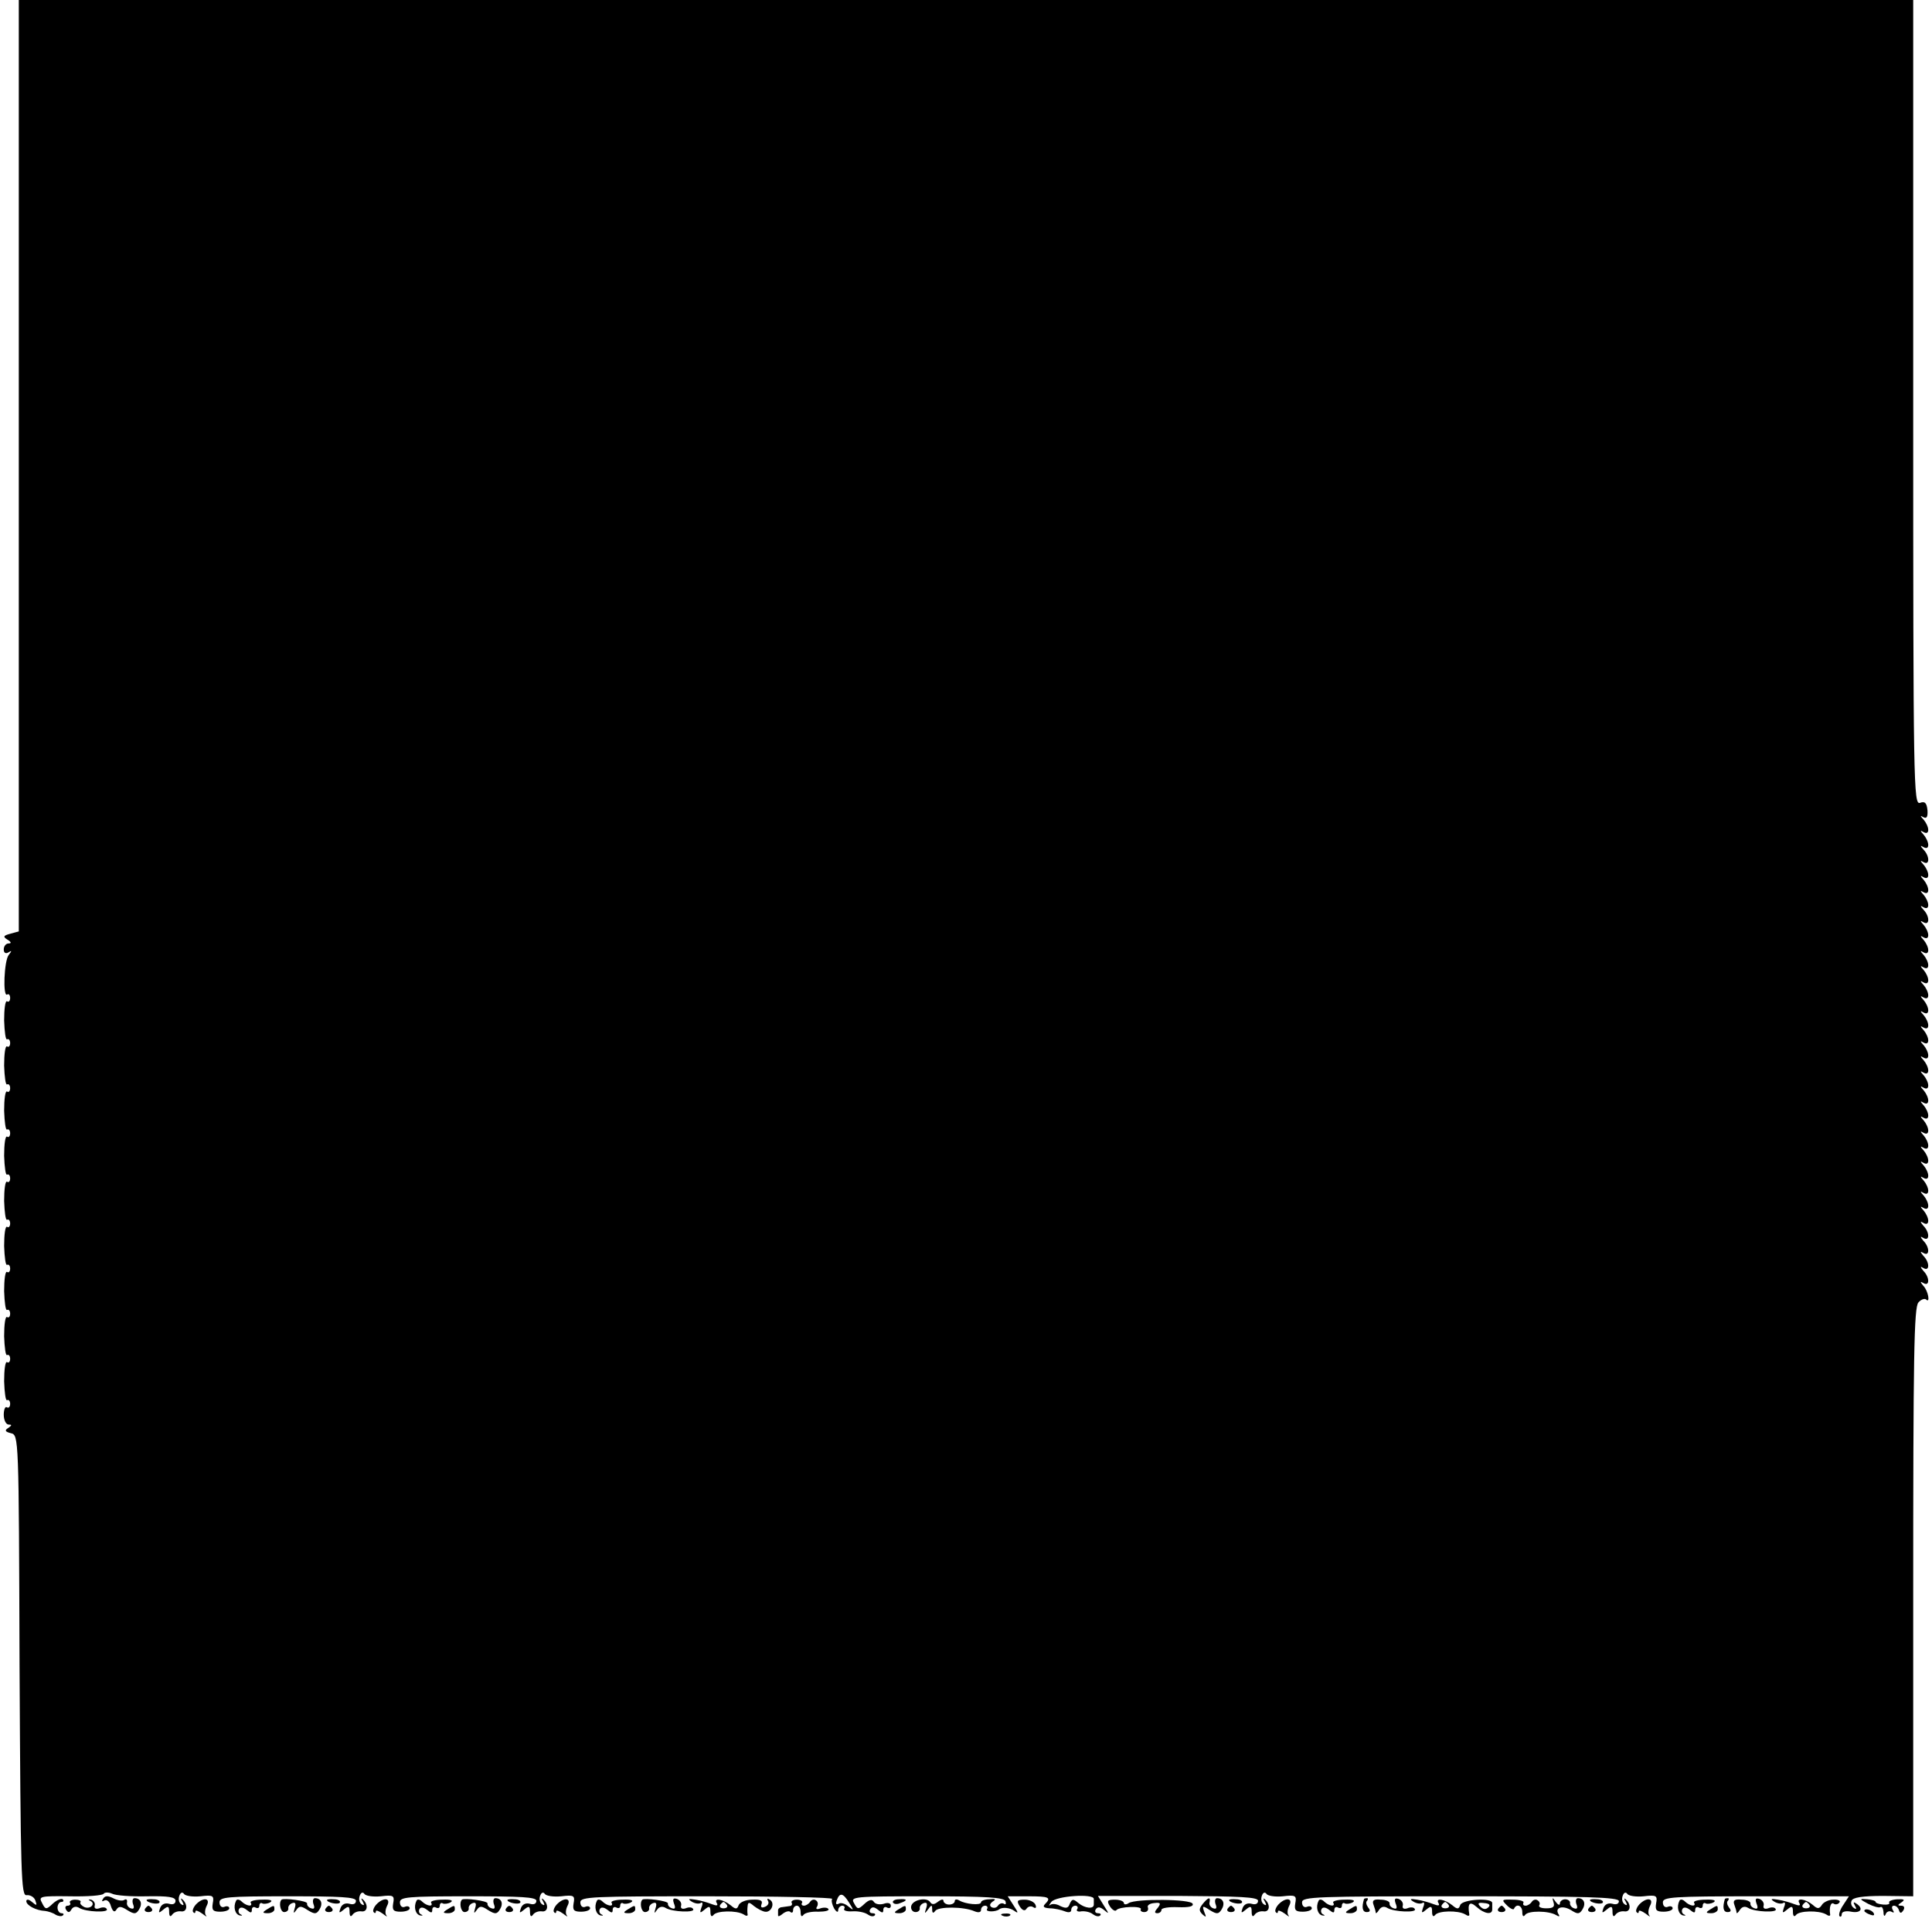
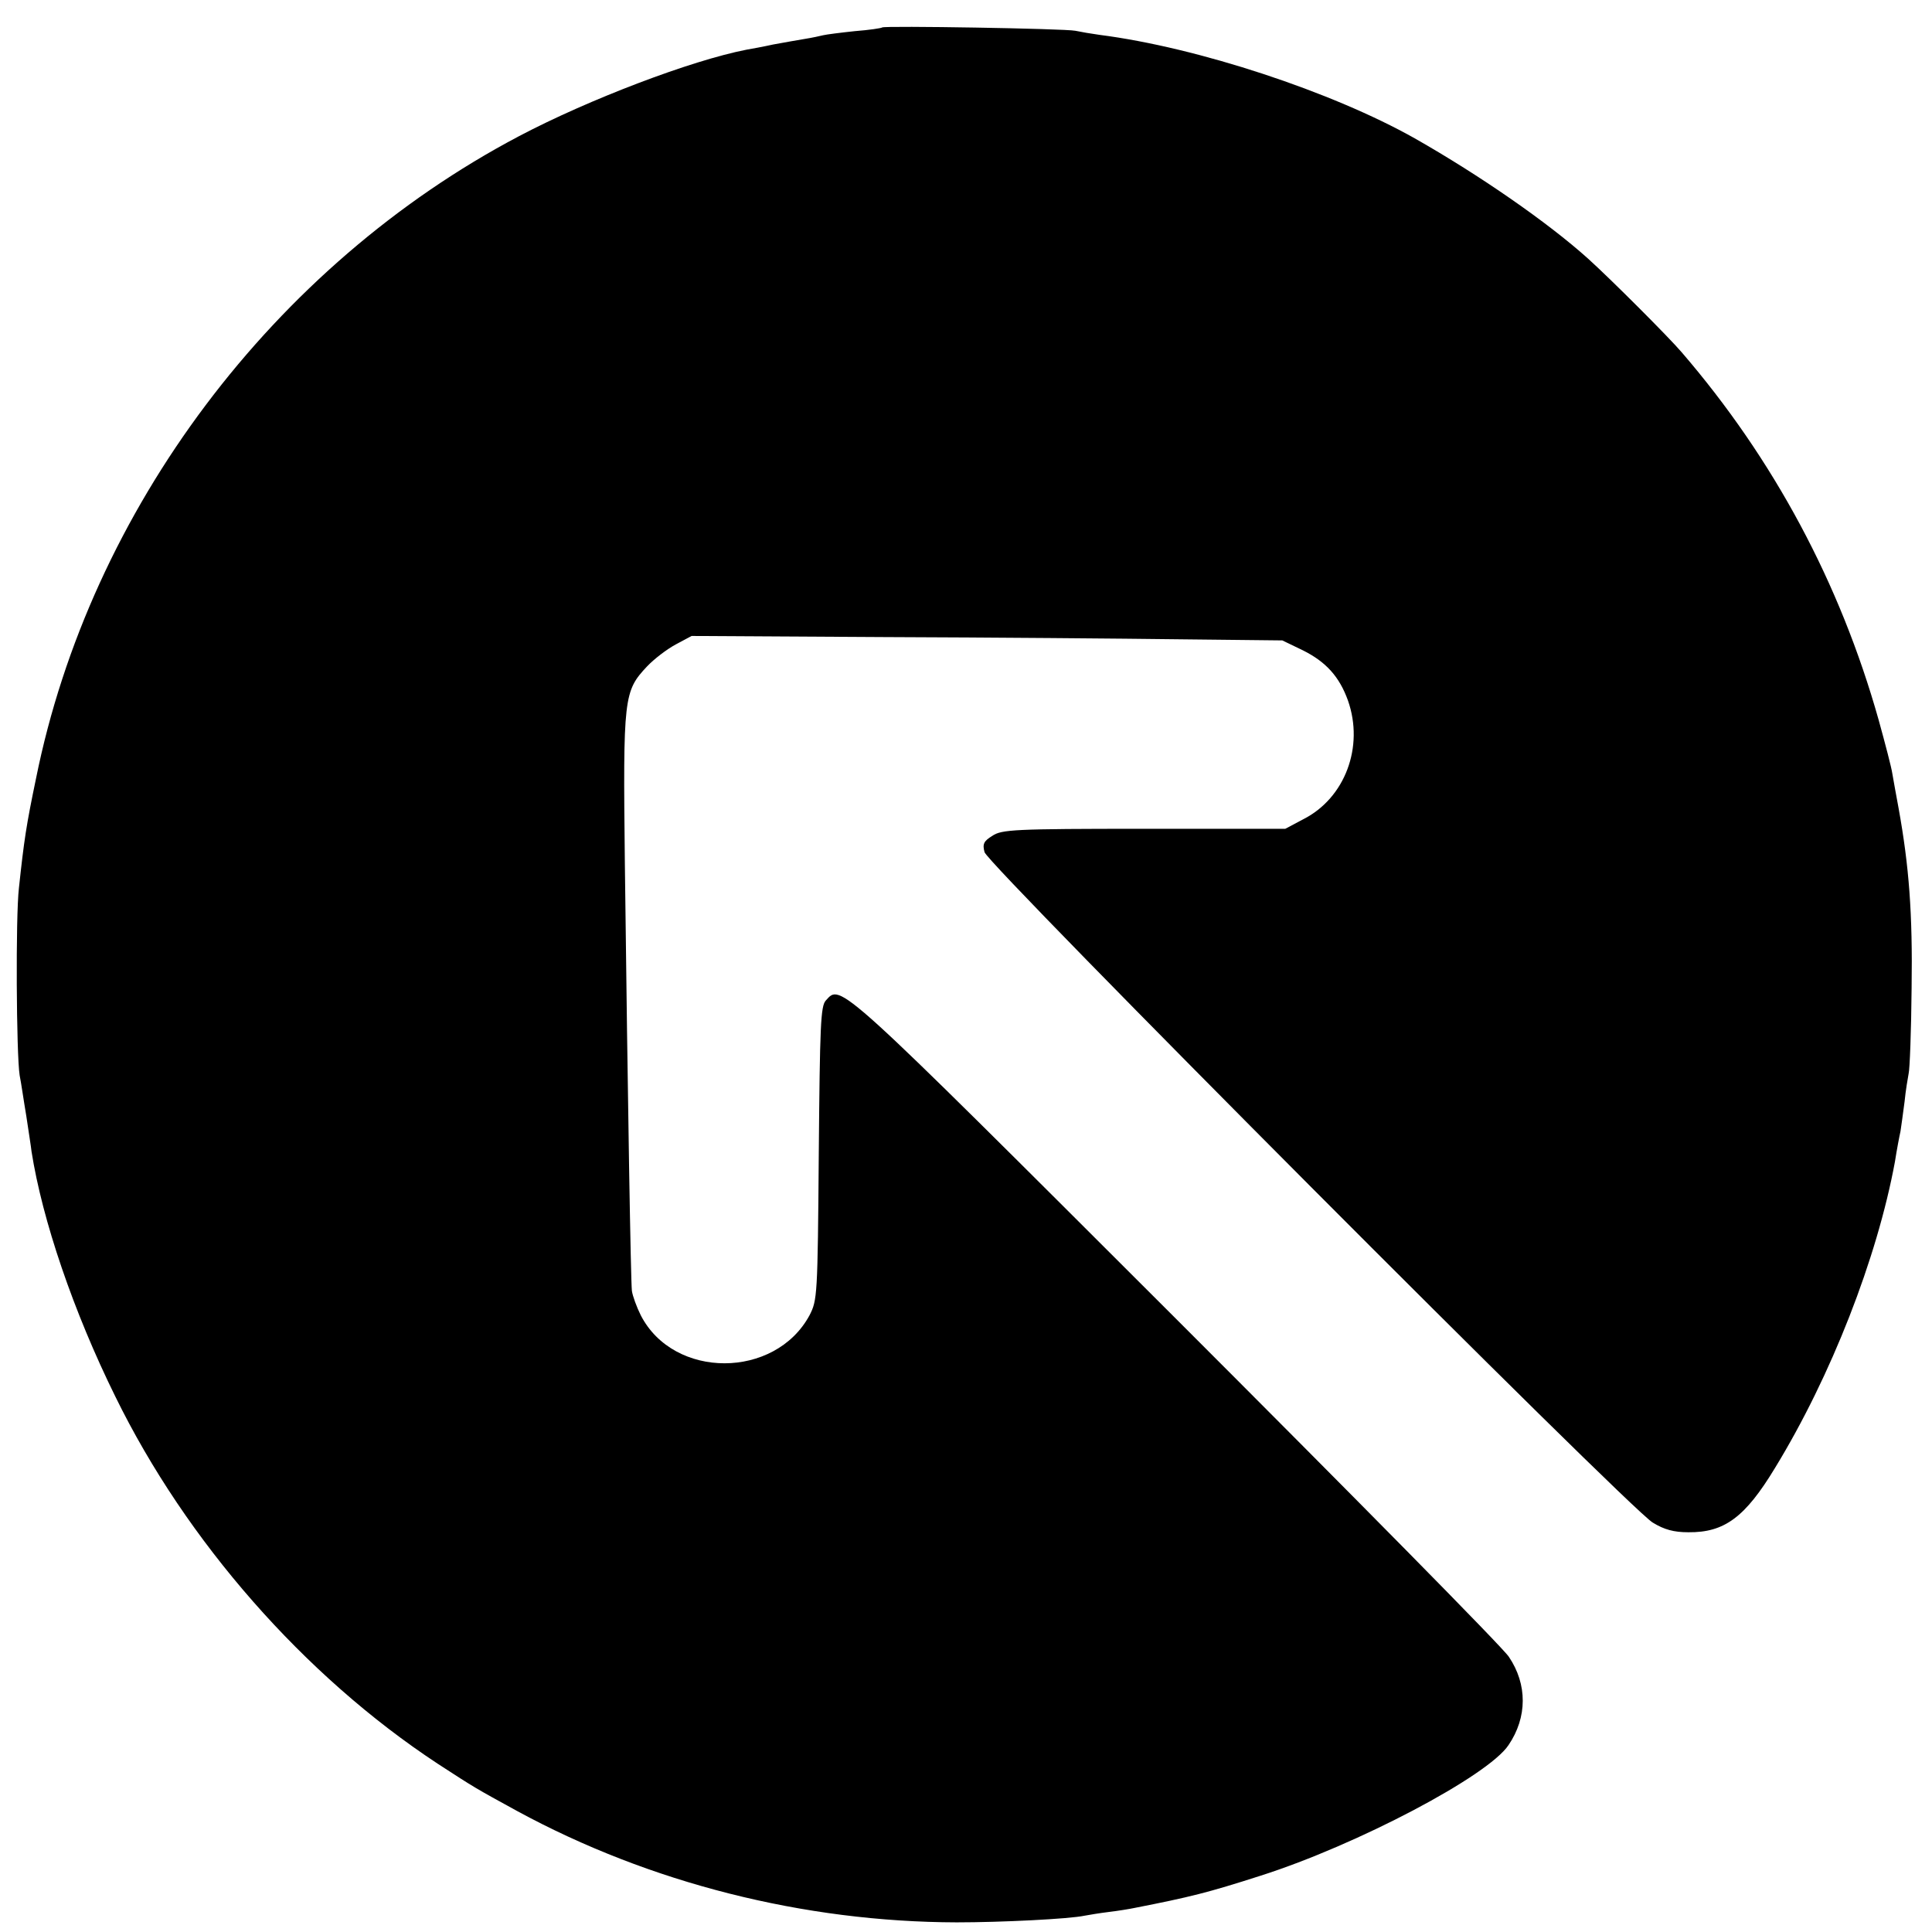
- <svg xmlns="http://www.w3.org/2000/svg" version="1.0" width="514pt" height="514pt" viewBox="0 0 514 514" preserveAspectRatio="xMidYMid meet">
-   <g transform="translate(0,514) scale(0.1,-0.1)" fill="#000000" stroke="none">
-     <path d="M50 3901 l0 -1239 -22 -6 c-19 -5 -21 -8 -8 -16 10 -6 11 -10 3 -10 -7 0 -13 -7 -13 -16 0 -9 5 -12 12 -8 10 6 10 5 1 -7 -12 -15 -16 -112 -4 -105 4 3 8 -1 8 -9 0 -8 -4 -12 -8 -9 -5 3 -8 -20 -8 -51 1 -30 4 -53 8 -50 4 2 8 -2 8 -10 0 -8 -4 -12 -8 -9 -5 3 -8 -20 -8 -51 1 -30 4 -53 8 -50 4 2 8 -2 8 -10 0 -8 -4 -12 -8 -9 -5 3 -8 -20 -8 -51 1 -30 4 -53 8 -50 4 2 8 -2 8 -10 0 -8 -4 -12 -8 -9 -5 3 -8 -20 -8 -51 1 -30 4 -53 8 -50 4 2 8 -2 8 -10 0 -8 -4 -12 -8 -9 -5 3 -8 -20 -8 -51 1 -30 4 -53 8 -50 4 2 8 -2 8 -10 0 -8 -4 -12 -8 -9 -5 3 -8 -20 -8 -51 1 -30 4 -53 8 -50 4 2 8 -2 8 -10 0 -8 -4 -12 -8 -9 -5 3 -8 -20 -8 -51 1 -30 4 -53 8 -50 4 2 8 -2 8 -10 0 -8 -4 -12 -8 -9 -5 3 -8 -20 -8 -51 1 -30 4 -53 8 -50 4 2 8 -2 8 -10 0 -8 -4 -12 -8 -9 -5 3 -8 -20 -8 -51 1 -30 4 -53 8 -50 4 2 8 -2 8 -10 0 -8 -4 -12 -9 -9 -4 3 -8 -6 -8 -20 0 -14 6 -26 13 -26 9 0 9 -2 -1 -9 -10 -6 -9 -10 7 -14 21 -5 21 -7 23 -619 3 -561 4 -613 19 -610 9 1 20 -5 23 -14 5 -14 4 -15 -9 -4 -8 7 -15 8 -15 2 0 -11 26 -25 50 -26 8 -1 21 -5 28 -10 7 -4 16 -5 19 -2 4 3 2 6 -4 6 -5 0 -10 7 -10 15 0 8 5 15 10 15 6 0 7 3 4 7 -4 3 -16 -2 -26 -11 -18 -17 -20 -17 -29 1 -10 18 -6 19 74 18 47 -1 87 2 90 7 3 4 13 4 22 0 9 -5 51 -8 93 -7 57 1 76 -2 76 -12 0 -8 -7 -11 -17 -8 -11 3 -20 -1 -24 -11 -5 -14 -4 -15 9 -4 12 10 15 9 15 -6 0 -12 3 -15 8 -8 4 6 14 10 23 9 17 -3 20 18 4 32 -4 4 -5 2 0 -6 5 -9 4 -12 -3 -7 -6 4 -8 14 -5 22 3 9 8 11 12 6 3 -6 23 -9 44 -7 34 4 37 2 33 -19 -3 -18 1 -22 20 -22 13 0 24 4 24 9 0 5 -6 7 -13 4 -7 -3 -13 2 -13 12 0 14 20 16 181 16 141 0 182 -2 182 -12 0 -8 -7 -11 -17 -8 -11 3 -20 -1 -24 -11 -5 -14 -4 -15 9 -4 12 10 15 9 15 -6 0 -12 3 -15 8 -8 4 6 14 10 23 9 17 -3 20 18 4 32 -4 4 -5 2 0 -6 5 -9 4 -12 -3 -7 -6 4 -8 14 -5 22 3 9 8 11 12 6 3 -6 23 -9 44 -7 34 4 37 2 33 -19 -3 -18 1 -22 20 -22 13 0 24 4 24 9 0 5 -6 7 -13 4 -7 -3 -13 2 -13 12 0 14 20 16 181 16 141 0 182 -2 182 -12 0 -8 -7 -11 -17 -8 -11 3 -20 -1 -24 -11 -5 -14 -4 -15 9 -4 12 10 15 9 15 -6 0 -12 3 -15 8 -8 4 6 14 10 23 9 17 -3 20 18 4 32 -4 4 -5 2 0 -6 5 -9 4 -12 -3 -7 -6 4 -8 14 -5 22 3 9 8 11 12 6 3 -6 23 -9 44 -7 34 4 37 2 33 -19 -3 -18 1 -22 20 -22 13 0 24 4 24 9 0 5 -6 7 -13 4 -7 -3 -13 2 -13 12 0 15 32 16 337 16 186 0 335 -3 333 -7 -3 -4 0 -16 5 -25 6 -10 11 -12 11 -5 0 6 5 12 11 12 5 0 8 -4 5 -8 -3 -5 7 -8 22 -7 15 1 33 -3 40 -8 7 -5 15 -7 19 -3 3 3 1 6 -6 6 -7 0 -9 5 -6 10 5 8 11 7 21 -1 11 -9 14 -9 14 0 0 7 5 9 10 6 6 -3 10 -1 10 5 0 7 -8 9 -19 5 -11 -3 -22 -1 -26 5 -5 8 -13 6 -25 -5 -17 -16 -19 -15 -28 2 -10 17 -1 18 194 18 159 0 205 -3 209 -13 2 -7 1 -10 -4 -7 -5 3 -12 1 -16 -5 -4 -6 -11 -7 -17 -4 -6 4 -5 9 3 15 10 6 7 8 -9 6 -12 0 -22 -4 -22 -8 0 -9 -42 -5 -58 5 -7 4 -12 3 -12 -2 0 -5 -7 -9 -15 -9 -8 0 -15 5 -15 10 0 5 -6 4 -14 -2 -10 -8 -16 -9 -21 -2 -9 15 -48 7 -51 -11 -1 -8 4 -15 12 -15 7 0 12 5 11 10 -1 5 4 12 11 14 8 3 10 -2 6 -14 -5 -15 -4 -15 5 -3 9 13 11 13 11 0 0 -10 3 -11 8 -4 8 12 76 12 105 -1 10 -4 17 -3 17 4 0 6 5 11 11 11 5 0 8 -4 5 -9 -5 -8 22 -8 32 -1 8 7 29 5 41 -4 11 -8 10 -4 -2 14 l-16 25 54 0 c56 0 63 -3 45 -21 -7 -7 -2 -10 13 -11 12 0 30 -4 40 -8 10 -4 17 -3 17 4 0 6 5 11 11 11 5 0 8 -4 5 -9 -4 -5 2 -8 11 -6 10 1 24 -2 31 -8 7 -5 15 -7 19 -3 3 3 1 6 -6 6 -7 0 -9 5 -6 10 5 8 12 7 23 -2 13 -11 13 -10 -1 12 l-16 26 213 0 c166 -1 213 -3 213 -13 0 -8 -7 -11 -17 -8 -11 3 -20 -1 -24 -11 -5 -14 -4 -15 9 -4 12 10 15 9 15 -6 0 -12 3 -15 8 -8 4 6 14 10 23 9 17 -3 20 18 4 32 -4 4 -5 2 0 -6 5 -9 4 -12 -3 -7 -6 4 -8 14 -5 22 3 9 8 11 12 6 3 -6 23 -9 44 -7 34 4 37 2 33 -19 -3 -18 1 -22 20 -22 13 0 24 4 24 9 0 5 -6 7 -13 4 -7 -3 -13 2 -13 12 0 15 38 16 421 16 335 0 422 -2 422 -13 0 -7 -7 -10 -17 -7 -11 3 -20 -1 -24 -11 -5 -14 -4 -15 9 -4 12 10 15 9 15 -6 0 -12 3 -15 8 -8 4 6 14 10 23 9 17 -3 20 18 4 32 -4 4 -5 2 0 -6 5 -9 4 -12 -3 -7 -6 4 -8 14 -5 22 3 9 8 11 12 6 3 -6 23 -9 44 -7 34 4 37 2 33 -19 -3 -18 1 -22 20 -22 13 0 24 4 24 9 0 5 -6 7 -13 4 -7 -3 -13 2 -13 12 0 14 25 16 248 16 l247 0 -15 -23 c-9 -13 -13 -26 -10 -30 3 -3 6 0 6 6 0 6 11 9 25 6 26 -5 34 9 13 22 -7 5 -8 3 -3 -6 5 -8 4 -11 -3 -6 -6 4 -9 12 -6 19 3 9 29 13 84 13 l80 -1 0 783 c0 657 2 785 14 797 7 8 16 11 20 8 12 -12 6 23 -7 36 -9 11 -9 13 1 7 16 -9 16 16 -1 33 -9 11 -9 13 1 7 16 -9 16 16 -1 33 -9 11 -9 13 1 7 16 -9 16 16 -1 33 -9 11 -9 13 1 7 16 -9 16 16 -1 33 -9 11 -9 13 1 7 7 -4 12 -2 12 6 0 8 -6 20 -12 27 -10 11 -10 13 0 7 7 -4 12 -2 12 6 0 8 -6 20 -12 27 -10 11 -10 13 0 7 7 -4 12 -2 12 6 0 8 -6 20 -12 27 -10 11 -10 13 0 7 7 -4 12 -2 12 6 0 8 -6 20 -12 27 -10 11 -10 13 0 7 7 -4 12 -2 12 6 0 8 -6 20 -12 27 -10 11 -10 13 0 7 7 -4 12 -2 12 6 0 8 -6 20 -12 27 -10 11 -10 13 0 7 7 -4 12 -2 12 6 0 8 -6 20 -12 27 -10 11 -10 13 0 7 7 -4 12 -2 12 6 0 8 -6 20 -12 27 -10 11 -10 13 0 7 7 -4 12 -2 12 6 0 8 -6 20 -12 27 -10 11 -10 13 0 7 7 -4 12 -2 12 6 0 8 -6 20 -12 27 -10 11 -10 13 0 7 7 -4 12 -2 12 6 0 8 -6 20 -12 27 -10 11 -10 13 0 7 7 -4 12 -2 12 6 0 8 -6 20 -12 27 -10 11 -10 13 0 7 7 -4 12 -2 12 6 0 8 -6 20 -12 27 -10 11 -10 13 0 7 7 -4 12 -2 12 6 0 8 -6 20 -12 27 -10 11 -10 13 0 7 7 -4 12 -2 12 6 0 8 -6 20 -12 27 -10 11 -10 13 0 7 7 -4 12 -2 12 6 0 8 -6 20 -12 27 -10 11 -10 13 0 7 7 -4 12 -2 12 6 0 8 -6 20 -12 27 -10 11 -10 13 0 7 7 -4 12 -2 12 6 0 8 -6 20 -12 27 -10 11 -10 13 0 7 7 -4 12 -2 12 6 0 8 -6 20 -12 27 -10 11 -10 13 0 7 7 -4 12 -2 12 6 0 8 -6 20 -12 27 -10 11 -10 13 0 7 16 -9 16 16 0 33 -10 11 -10 13 0 7 7 -4 12 -2 12 6 0 8 -6 20 -12 27 -10 11 -10 13 0 7 7 -4 12 -2 12 6 0 8 -6 20 -12 27 -10 11 -10 13 0 7 7 -4 12 -2 12 6 0 8 -6 20 -12 27 -10 11 -10 13 0 7 16 -9 16 16 0 33 -10 11 -10 13 0 7 7 -4 12 -2 12 6 0 8 -6 20 -12 27 -10 11 -10 13 0 7 7 -4 12 -2 12 6 0 8 -6 20 -12 27 -10 11 -10 12 -1 7 9 -5 12 1 11 18 -2 20 -7 25 -20 20 -17 -5 -18 43 -18 1065 l0 1071 -2520 0 -2520 0 0 -1239z m2209 -3823 c13 -21 13 -22 -2 -10 -9 8 -21 11 -26 7 -7 -3 -8 0 -5 9 8 22 17 20 33 -6z m651 10 c0 -4 0 -11 0 -15 0 -13 -24 -10 -41 4 -14 12 -17 11 -23 -2 -4 -12 -10 -13 -25 -6 -10 6 -22 7 -27 3 -5 -4 -3 0 3 8 12 16 113 23 113 8z" />
-     <path d="M274 88 c-4 -6 -3 -8 4 -4 6 3 14 -3 17 -15 5 -15 10 -18 15 -9 6 9 12 9 29 -2 18 -11 23 -11 31 2 10 16 4 30 -12 30 -5 0 -7 -7 -4 -16 4 -10 2 -14 -6 -11 -7 2 -12 10 -10 16 1 7 -2 10 -8 6 -5 -3 -18 -1 -29 5 -14 7 -22 7 -27 -2z" />
-     <path d="M186 78 c3 -4 0 -8 -6 -8 -6 0 -8 -5 -4 -11 5 -8 9 -8 14 1 5 8 13 9 21 4 18 -11 80 -13 73 -3 -2 5 -11 6 -20 2 -9 -3 -14 0 -12 7 2 7 -3 14 -10 16 -7 1 -8 0 -2 -3 15 -7 2 -23 -15 -17 -8 4 -13 9 -11 13 3 4 -4 7 -14 7 -10 0 -16 -4 -14 -8z" />
-     <path d="M390 85 c0 -7 30 -13 34 -7 3 4 -4 9 -15 9 -10 1 -19 0 -19 -2z" />
-     <path d="M521 73 c-7 -8 -10 -17 -7 -20 3 -4 6 -3 6 2 0 4 8 1 18 -6 9 -7 14 -10 10 -5 -4 5 -3 16 2 26 11 21 -10 23 -29 3z" />
-     <path d="M628 83 c-8 -16 -3 -36 10 -39 7 -1 8 0 2 3 -5 2 -7 9 -4 14 3 6 11 5 20 -2 11 -9 14 -9 14 0 0 7 5 9 10 6 6 -3 10 -1 10 5 0 6 4 9 8 6 4 -2 14 -1 21 3 8 5 0 8 -22 7 -19 0 -33 -4 -30 -8 7 -12 -12 -9 -24 3 -6 6 -13 7 -15 2z" />
-     <path d="M749 86 c-8 -8 -3 -33 7 -33 7 0 12 5 11 10 -1 5 4 12 11 14 8 3 10 -2 6 -14 -4 -13 -3 -15 4 -5 8 12 13 12 31 0 18 -11 23 -11 31 2 10 16 4 30 -12 30 -5 0 -7 -7 -4 -16 4 -10 2 -14 -6 -11 -7 2 -12 8 -11 13 1 7 -62 15 -68 10z" />
-     <path d="M870 85 c0 -7 30 -13 34 -7 3 4 -4 9 -15 9 -10 1 -19 0 -19 -2z" />
-     <path d="M1001 73 c-7 -8 -10 -17 -7 -20 3 -4 6 -3 6 2 0 4 8 1 18 -6 9 -7 14 -10 10 -5 -4 5 -3 16 2 26 11 21 -10 23 -29 3z" />
-     <path d="M1108 83 c-8 -16 -3 -36 10 -39 7 -1 8 0 2 3 -5 2 -7 9 -4 14 3 6 11 5 20 -2 11 -9 14 -9 14 0 0 7 5 9 10 6 6 -3 10 -1 10 5 0 6 4 9 8 6 4 -2 14 -1 21 3 8 5 0 8 -22 7 -19 0 -33 -4 -30 -8 7 -12 -12 -9 -24 3 -6 6 -13 7 -15 2z" />
-     <path d="M1229 86 c-8 -8 -3 -33 7 -33 7 0 12 5 11 10 -1 5 4 12 11 14 8 3 10 -2 6 -14 -4 -13 -3 -15 4 -5 8 12 13 12 31 0 18 -11 23 -11 31 2 10 16 4 30 -12 30 -5 0 -7 -7 -4 -16 4 -10 2 -14 -6 -11 -7 2 -12 8 -11 13 1 7 -62 15 -68 10z" />
-     <path d="M1350 85 c0 -7 30 -13 34 -7 3 4 -4 9 -15 9 -10 1 -19 0 -19 -2z" />
-     <path d="M1481 73 c-7 -8 -10 -17 -7 -20 3 -4 6 -3 6 2 0 4 8 1 18 -6 9 -7 14 -10 10 -5 -4 5 -3 16 2 26 11 21 -10 23 -29 3z" />
-     <path d="M1588 83 c-8 -16 -3 -36 10 -39 7 -1 8 0 2 3 -5 2 -7 9 -4 14 3 6 11 5 20 -2 11 -9 14 -9 14 0 0 7 5 9 10 6 6 -3 10 -1 10 5 0 6 4 9 8 6 4 -2 14 -1 21 3 8 5 0 8 -22 7 -19 0 -33 -4 -30 -8 7 -12 -12 -9 -24 3 -6 6 -13 7 -15 2z" />
-     <path d="M1709 86 c-8 -8 -3 -33 7 -33 7 0 12 5 11 10 -1 5 4 12 11 14 8 3 10 -2 6 -14 -4 -14 -4 -15 4 -4 6 9 15 10 23 5 18 -11 80 -13 73 -3 -2 5 -11 6 -20 2 -9 -3 -14 0 -12 7 2 7 -3 15 -11 18 -10 3 -12 0 -8 -12 5 -12 3 -16 -5 -13 -7 2 -12 8 -11 13 1 7 -62 15 -68 10z" />
-     <path d="M1840 81 c8 -5 18 -7 24 -4 5 4 7 -1 2 -12 -5 -15 -4 -16 9 -5 12 10 15 9 15 -6 0 -11 3 -15 8 -9 8 12 61 13 80 2 7 -5 12 -5 11 0 -1 4 -1 14 0 22 1 11 4 11 17 0 9 -7 22 -14 29 -15 17 -3 28 23 13 32 -6 4 -8 3 -5 -3 4 -6 0 -13 -8 -16 -9 -4 -12 -1 -9 7 4 10 -4 13 -25 12 -17 0 -33 -7 -36 -15 -4 -11 -8 -11 -21 0 -20 16 -46 21 -37 6 4 -7 0 -8 -13 -3 -10 4 -30 10 -44 12 -18 3 -21 2 -10 -5z m94 -9 c3 -5 -1 -9 -9 -9 -8 0 -12 4 -9 9 3 4 7 8 9 8 2 0 6 -4 9 -8z" />
-     <path d="M2106 78 c3 -4 0 -9 -5 -9 -6 -1 -15 -2 -21 -3 -5 0 -10 -4 -10 -8 0 -5 0 -11 0 -14 0 -4 6 -1 13 5 8 6 17 8 20 4 4 -3 7 -1 7 5 0 7 5 12 10 12 6 0 10 -8 10 -17 0 -11 3 -14 8 -7 4 5 21 9 39 8 18 0 30 3 27 7 -2 4 -12 5 -21 2 -10 -4 -14 -2 -9 5 3 6 2 13 -3 16 -5 4 -12 2 -16 -4 -3 -5 -11 -10 -16 -10 -6 0 -8 4 -5 8 2 4 -4 8 -14 8 -10 0 -16 -4 -14 -8z" />
-     <path d="M2376 78 c3 -4 11 -5 19 -1 21 7 19 12 -4 10 -11 0 -18 -5 -15 -9z" />
-     <path d="M2713 68 c7 -11 14 -13 18 -6 4 6 12 8 18 4 6 -4 9 -2 6 6 -3 8 -16 14 -29 14 -20 0 -22 -3 -13 -18z" />
-     <path d="M2953 68 c6 -9 14 -14 17 -10 7 10 71 12 65 2 -2 -3 2 -7 9 -7 8 0 12 5 10 12 -3 6 5 11 17 12 17 2 18 -1 9 -13 -9 -10 -9 -14 -1 -14 6 0 11 4 11 9 0 5 20 8 44 7 29 -1 42 2 39 9 -4 13 -151 14 -170 2 -7 -5 -13 -4 -13 0 0 5 -11 9 -24 9 -20 0 -22 -3 -13 -18z" />
-     <path d="M3200 75 c-10 -13 -11 -18 -1 -28 10 -9 11 -8 5 6 -6 17 -5 18 15 5 18 -11 23 -11 31 2 10 16 4 30 -12 30 -5 0 -7 -7 -4 -16 4 -10 2 -14 -6 -11 -7 2 -12 10 -10 16 3 15 -3 14 -18 -4z" />
-     <path d="M3270 85 c0 -7 30 -13 34 -7 3 4 -4 9 -15 9 -10 1 -19 0 -19 -2z" />
-     <path d="M3401 73 c-7 -8 -10 -17 -7 -20 3 -4 6 -3 6 2 0 4 8 1 18 -6 9 -7 14 -10 10 -5 -4 5 -3 16 2 26 11 21 -10 23 -29 3z" />
-     <path d="M3508 83 c-8 -16 -3 -36 10 -39 7 -1 8 0 2 3 -5 2 -7 9 -4 14 3 6 11 5 20 -2 11 -9 14 -9 14 0 0 7 5 9 10 6 6 -3 10 -1 10 5 0 6 4 9 8 6 4 -2 14 -1 21 3 8 5 0 8 -22 7 -19 0 -33 -4 -30 -8 7 -12 -12 -9 -24 3 -6 6 -13 7 -15 2z" />
-     <path d="M3629 88 c-7 -23 -4 -35 7 -35 9 0 11 4 4 12 -5 7 -7 15 -3 18 3 4 3 7 0 7 -4 0 -7 -1 -8 -2z" />
-     <path d="M3654 73 c3 -8 6 -18 6 -21 0 -4 4 -1 9 7 6 9 14 10 22 5 18 -11 80 -13 73 -3 -2 5 -11 6 -20 2 -9 -3 -14 0 -12 7 2 7 -3 15 -11 18 -10 3 -12 0 -8 -12 5 -12 3 -16 -5 -13 -7 2 -12 8 -11 13 1 5 -10 10 -24 10 -18 2 -23 -2 -19 -13z" />
-     <path d="M3760 81 c8 -5 18 -7 24 -4 5 4 7 -1 2 -12 -5 -15 -4 -16 9 -5 12 10 15 9 15 -6 0 -11 3 -15 8 -9 8 12 61 13 80 2 7 -5 12 -5 11 0 -5 29 1 36 19 20 21 -19 42 -22 42 -7 0 6 0 13 0 17 0 15 -79 10 -85 -5 -4 -12 -8 -12 -21 -1 -20 16 -46 21 -37 6 4 -7 0 -8 -13 -3 -10 4 -30 10 -44 12 -18 3 -21 2 -10 -5z m94 -9 c3 -5 -1 -9 -9 -9 -8 0 -12 4 -9 9 3 4 7 8 9 8 2 0 6 -4 9 -8z m106 -6 c-7 -7 -14 -6 -21 1 -9 9 -7 12 9 10 14 -1 18 -5 12 -11z" />
-     <path d="M4009 71 c9 -9 18 -13 19 -9 7 15 22 8 22 -9 0 -11 3 -14 8 -7 8 11 62 11 82 -1 8 -5 11 -4 6 3 -10 17 11 24 34 10 17 -11 22 -11 30 2 10 16 4 30 -12 30 -5 0 -7 -7 -4 -16 4 -10 2 -14 -6 -11 -7 2 -12 9 -11 14 1 5 -5 10 -13 10 -7 0 -14 -5 -14 -11 0 -6 -5 -4 -11 4 -9 13 -10 13 -6 -1 4 -12 -1 -16 -19 -16 -13 0 -21 3 -19 8 3 4 1 10 -4 13 -5 4 -12 2 -16 -4 -3 -5 -11 -10 -16 -10 -6 0 -8 3 -6 8 3 4 -10 8 -28 8 -30 1 -31 0 -16 -15z" />
-     <path d="M4230 85 c0 -7 30 -13 34 -7 3 4 -4 9 -15 9 -10 1 -19 0 -19 -2z" />
-     <path d="M4361 73 c-7 -8 -10 -17 -7 -20 3 -4 6 -3 6 2 0 4 8 1 18 -6 9 -7 14 -10 10 -5 -4 5 -3 16 2 26 11 21 -10 23 -29 3z" />
-     <path d="M4468 83 c-8 -16 -3 -36 10 -39 7 -1 8 0 2 3 -5 2 -7 9 -4 14 3 6 11 5 20 -2 11 -9 14 -9 14 0 0 7 5 9 10 6 6 -3 10 -1 10 5 0 6 4 9 8 6 4 -2 14 -1 21 3 8 5 0 8 -22 7 -19 0 -33 -4 -30 -8 7 -12 -12 -9 -24 3 -6 6 -13 7 -15 2z" />
-     <path d="M4589 88 c-7 -23 -4 -35 7 -35 9 0 11 4 4 12 -5 7 -7 15 -3 18 3 4 3 7 0 7 -4 0 -7 -1 -8 -2z" />
-     <path d="M4614 73 c3 -8 6 -18 6 -21 0 -4 4 -1 9 7 6 9 14 10 22 5 18 -11 80 -13 73 -3 -2 5 -11 6 -20 2 -9 -3 -14 0 -12 7 2 7 -3 15 -11 18 -10 3 -12 0 -8 -12 5 -12 3 -16 -5 -13 -7 2 -12 8 -11 13 1 5 -10 10 -24 10 -18 2 -23 -2 -19 -13z" />
-     <path d="M4720 81 c8 -5 18 -7 24 -4 5 4 7 -1 2 -12 -5 -15 -4 -16 9 -5 12 10 15 9 15 -6 0 -11 3 -15 8 -9 8 12 61 13 80 2 7 -5 12 -5 11 0 -3 19 2 34 10 28 5 -3 12 -1 15 4 3 4 -4 8 -17 7 -12 0 -26 -7 -30 -14 -7 -11 -12 -11 -24 0 -19 16 -45 20 -36 5 4 -7 0 -8 -13 -3 -10 4 -30 10 -44 12 -18 3 -21 2 -10 -5z m94 -9 c3 -5 -1 -9 -9 -9 -8 0 -12 4 -9 9 3 4 7 8 9 8 2 0 6 -4 9 -8z" />
-     <path d="M4970 75 c14 -7 28 -11 32 -9 5 3 8 -3 9 -13 0 -11 3 -13 6 -5 2 6 10 9 15 6 7 -4 8 -2 4 4 -4 7 -3 12 3 12 5 0 11 -5 13 -12 3 -9 6 -9 12 0 4 7 2 12 -6 12 -10 0 -10 2 1 9 10 7 7 9 -12 8 -14 -1 -23 -5 -21 -9 3 -4 -5 -6 -16 -5 -11 1 -20 4 -20 7 0 3 -10 6 -22 7 -22 2 -22 1 2 -12z" />
-     <path d="M386 62 c-3 -5 1 -9 9 -9 8 0 12 4 9 9 -3 4 -7 8 -9 8 -2 0 -6 -4 -9 -8z" />
-     <path d="M710 60 c-13 -8 -12 -10 3 -10 9 0 17 5 17 10 0 12 -1 12 -20 0z" />
-     <path d="M866 62 c-3 -5 1 -9 9 -9 8 0 12 4 9 9 -3 4 -7 8 -9 8 -2 0 -6 -4 -9 -8z" />
-     <path d="M1190 60 c-13 -8 -12 -10 3 -10 9 0 17 5 17 10 0 12 -1 12 -20 0z" />
-     <path d="M1346 62 c-3 -5 1 -9 9 -9 8 0 12 4 9 9 -7 10 -11 10 -18 0z" />
-     <path d="M1670 60 c-13 -8 -12 -10 3 -10 9 0 17 5 17 10 0 12 -1 12 -20 0z" />
-     <path d="M2390 60 c-13 -8 -12 -10 3 -10 9 0 17 5 17 10 0 12 -1 12 -20 0z" />
-     <path d="M3266 62 c-3 -5 1 -9 9 -9 8 0 12 4 9 9 -3 4 -7 8 -9 8 -2 0 -6 -4 -9 -8z" />
-     <path d="M3590 60 c-13 -8 -12 -10 3 -10 9 0 17 5 17 10 0 12 -1 12 -20 0z" />
-     <path d="M3986 62 c-3 -5 1 -9 9 -9 8 0 12 4 9 9 -3 4 -7 8 -9 8 -2 0 -6 -4 -9 -8z" />
-     <path d="M4226 62 c-3 -5 1 -9 9 -9 8 0 12 4 9 9 -3 4 -7 8 -9 8 -2 0 -6 -4 -9 -8z" />
-     <path d="M4550 60 c-13 -8 -12 -10 3 -10 9 0 17 5 17 10 0 12 -1 12 -20 0z" />
-     <path d="M4960 56 c0 -2 7 -7 16 -10 8 -3 12 -2 9 4 -6 10 -25 14 -25 6z" />
-     <path d="M2668 43 c7 -3 16 -2 19 1 4 3 -2 6 -13 5 -11 0 -14 -3 -6 -6z" />
+ <svg xmlns="http://www.w3.org/2000/svg" version="1.0" width="521pt" height="521pt" viewBox="0 0 521 521" preserveAspectRatio="xMidYMid meet">
+   <g transform="translate(0,521) scale(0.1,-0.1)" fill="#000000" stroke="none">
+     <path d="M2379 5136 c-2 -2 -35 -7 -74 -10 -38 -4 -77 -9 -85 -11 -8 -2 -31 -7 -50 -10 -19 -3 -57 -10 -85 -15 -27 -6 -60 -12 -72 -14 -149 -29 -425 -134 -613 -233 -662 -349 -1157 -1007 -1303 -1733 -26 -125 -32 -164 -46 -295 -9 -76 -7 -448 2 -505 4 -19 11 -69 18 -110 6 -41 13 -84 14 -95 29 -185 113 -432 226 -661 191 -390 509 -753 869 -990 103 -67 102 -66 215 -128 357 -194 773 -299 1185 -300 119 0 303 9 345 18 11 2 40 7 65 10 25 3 56 8 70 11 148 29 197 41 340 87 260 83 613 269 668 352 51 75 51 164 1 238 -15 24 -422 436 -902 916 -917 916 -899 899 -940 854 -14 -15 -16 -67 -19 -412 -3 -386 -4 -396 -25 -437 -93 -172 -366 -173 -455 0 -11 22 -22 52 -24 66 -3 28 -11 493 -19 1156 -5 446 -3 461 60 528 19 20 53 46 77 59 l43 23 520 -3 c286 -1 644 -4 797 -6 l276 -3 56 -27 c62 -31 98 -71 121 -135 44 -125 -8 -263 -120 -320 l-49 -26 -381 0 c-351 0 -384 -2 -409 -19 -23 -14 -27 -22 -21 -44 8 -34 1740 -1772 1802 -1808 31 -19 57 -26 96 -26 97 -1 153 40 234 174 151 247 275 565 323 825 5 32 12 69 15 82 2 13 7 49 11 80 3 31 9 65 11 76 3 11 7 115 8 230 3 202 -7 330 -35 485 -7 36 -14 78 -17 94 -2 15 -19 80 -37 145 -104 369 -283 703 -531 991 -35 41 -192 198 -253 253 -108 97 -291 224 -467 324 -222 125 -584 245 -850 279 -22 3 -51 8 -65 11 -28 6 -515 14 -521 9z" />
  </g>
</svg>
